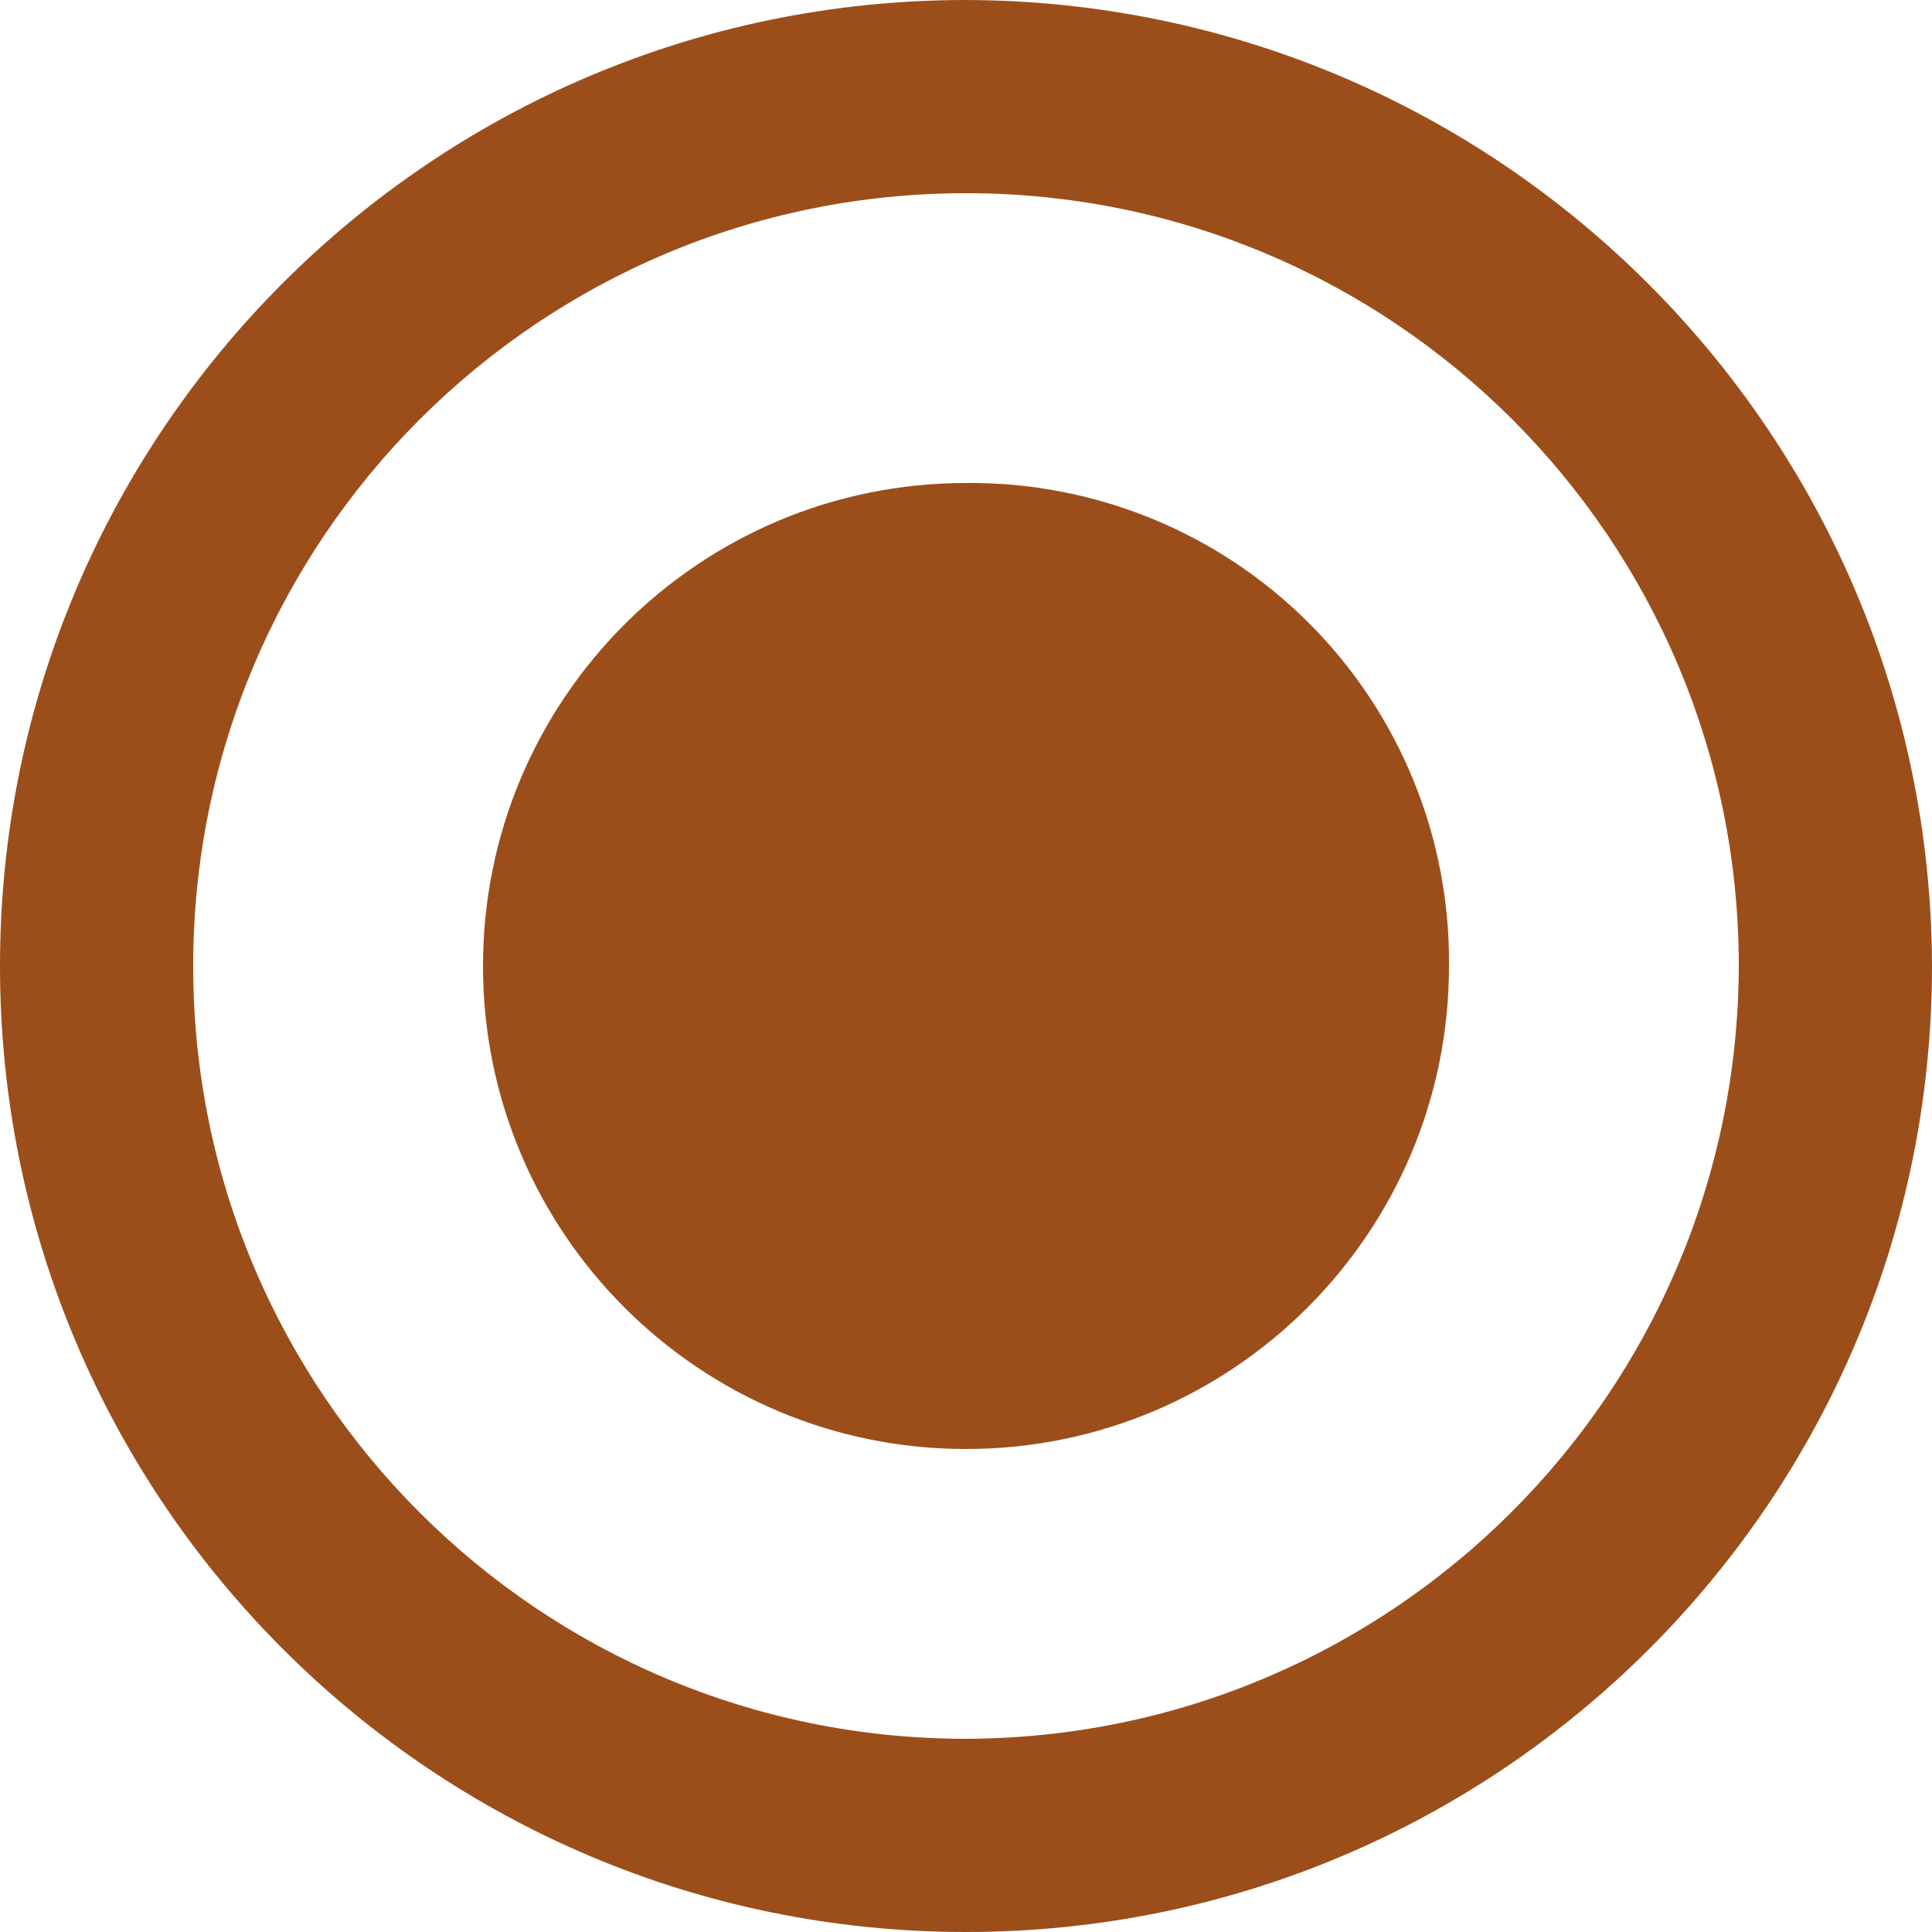
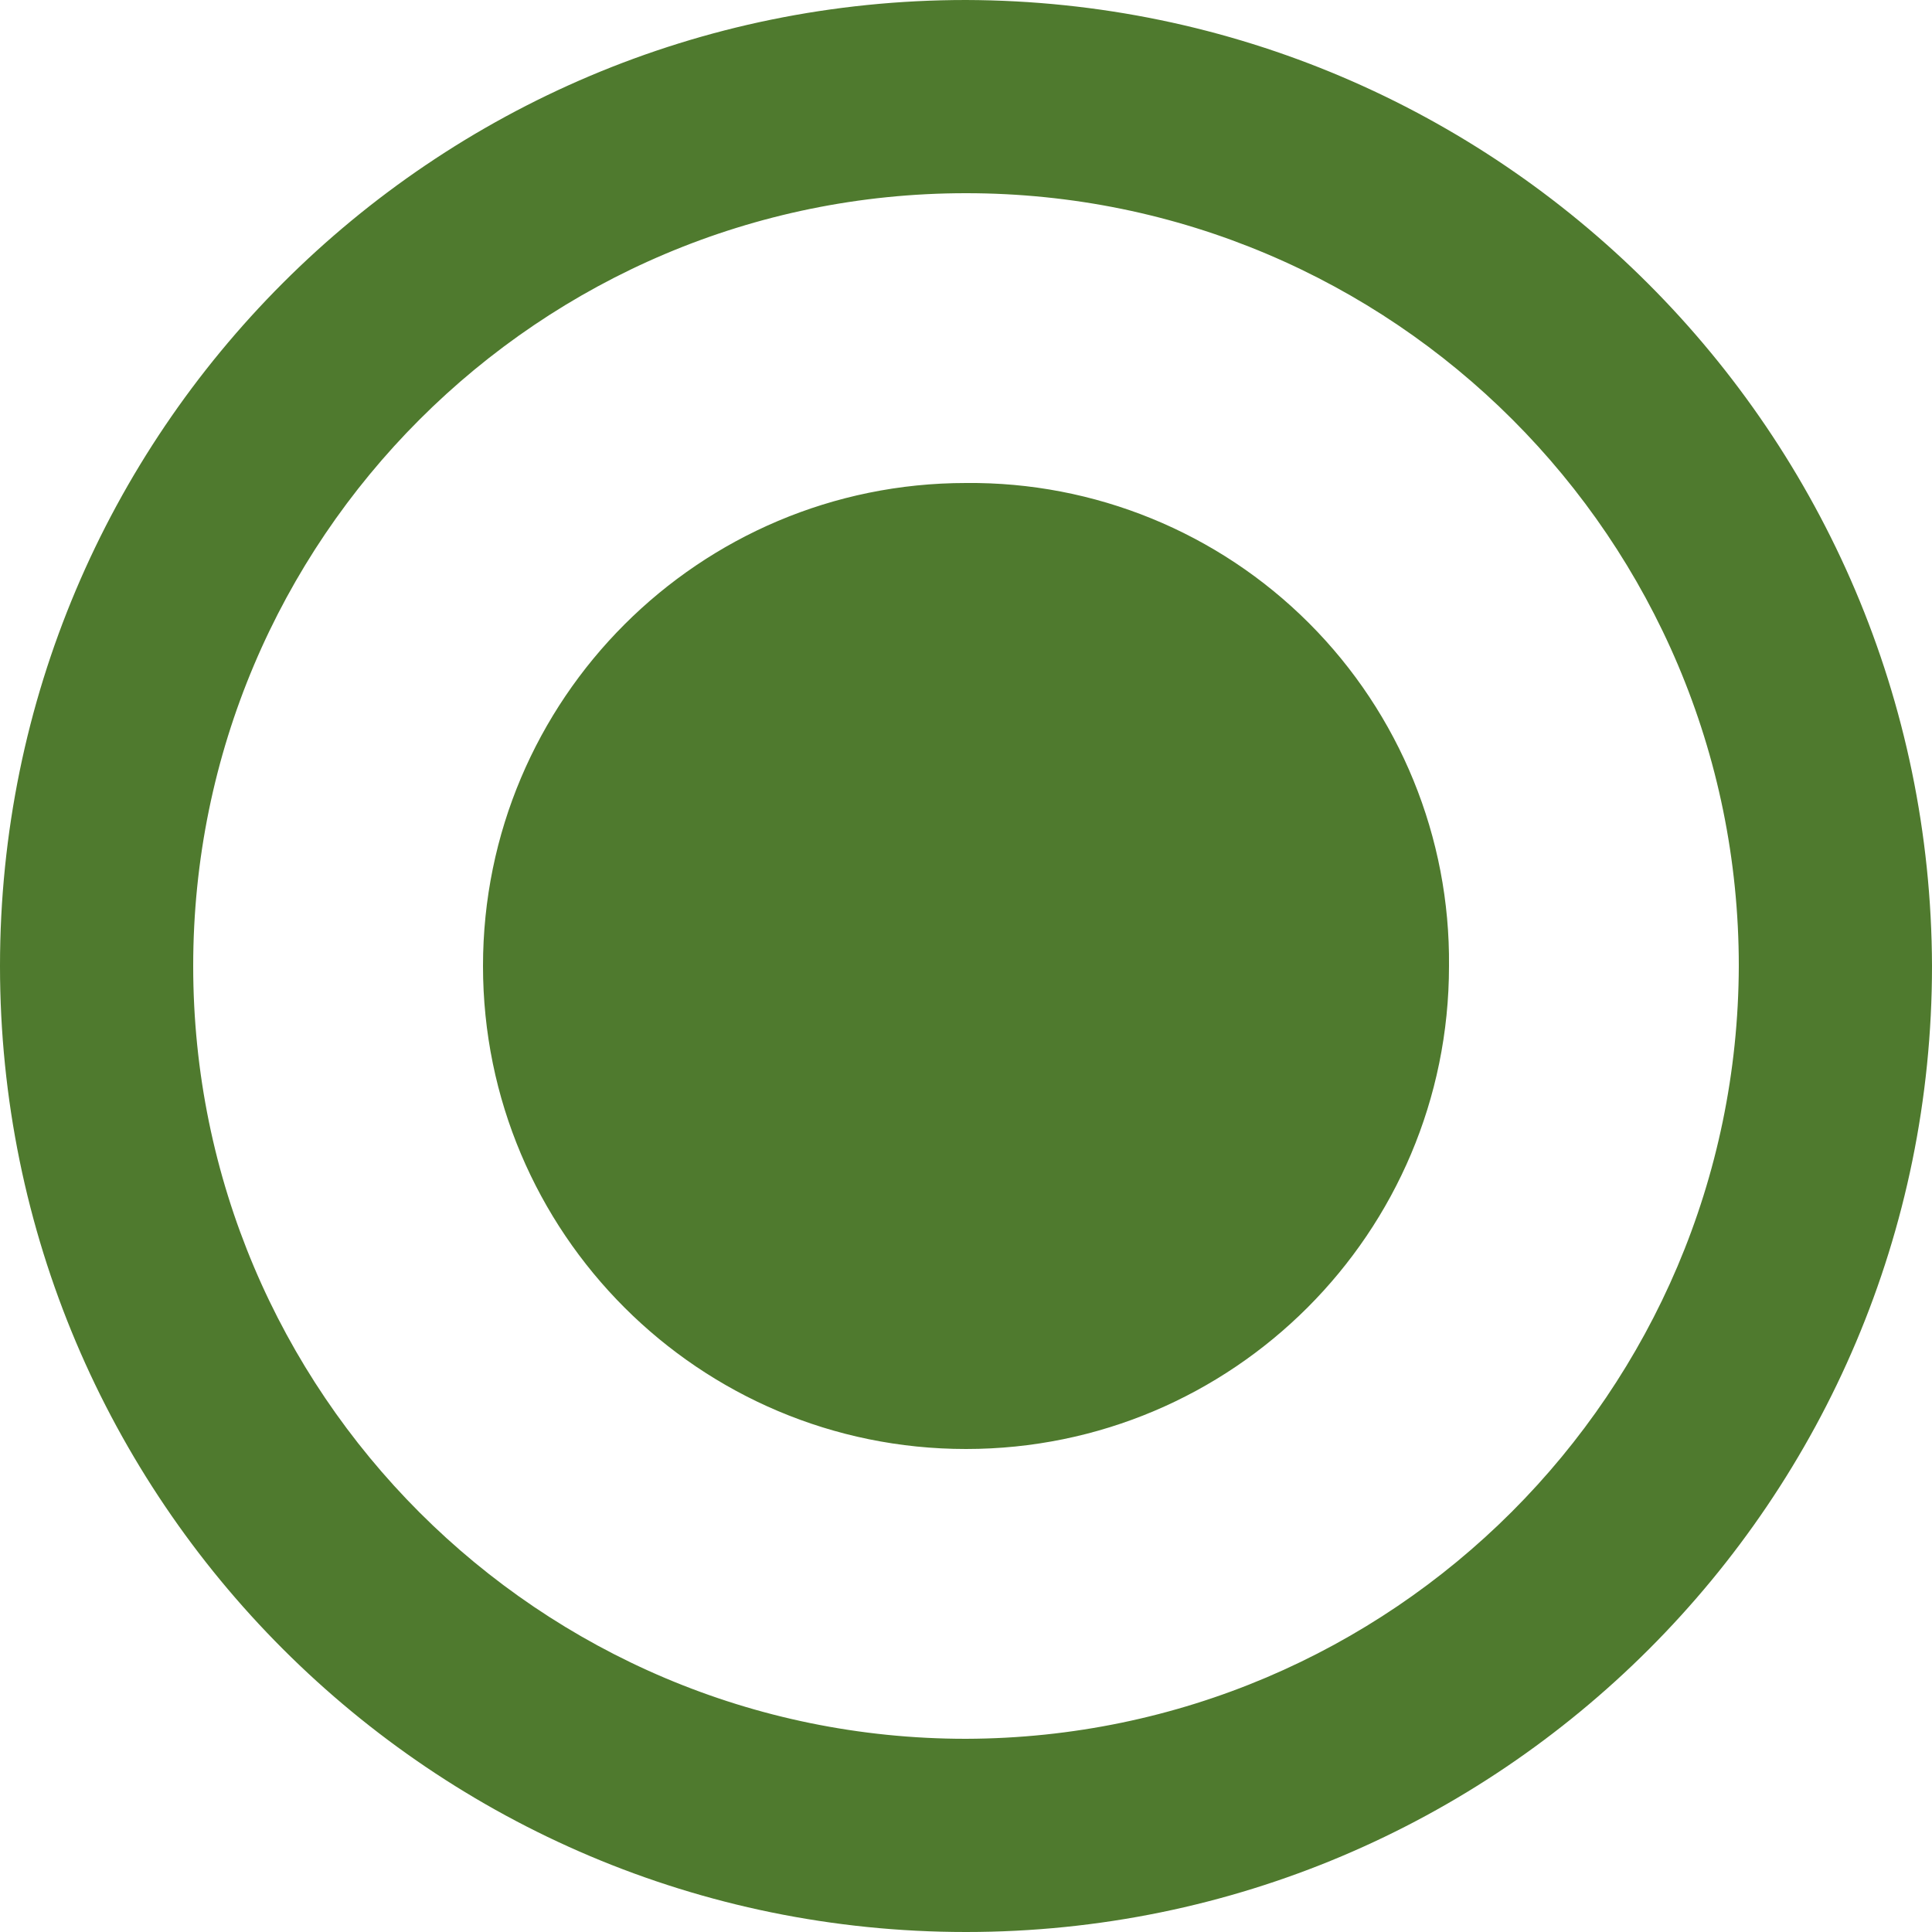
<svg xmlns="http://www.w3.org/2000/svg" width="24" height="24" viewBox="0 0 24 24">
  <defs>
    <style type="text/css">
-             .cls-1{fill:#9C4E1A;fill-rule:evenodd}
+             .cls-1{fill:#4f7a2e;fill-rule:evenodd}
        </style>
  </defs>
  <g id="radiobttom_active" transform="translate(-508 -240)">
    <path id="radio_on" d="M14 8a6 6 0 1 0 6 6 5.942 5.942 0 0 0-6-6zm0-6a12 12 0 1 0 12 12A12.035 12.035 0 0 0 14 2zm0 21.6a9.6 9.6 0 1 1 9.6-9.6 9.628 9.628 0 0 1-9.6 9.6z" class="cls-1" transform="translate(506 238)" />
  </g>
</svg>
